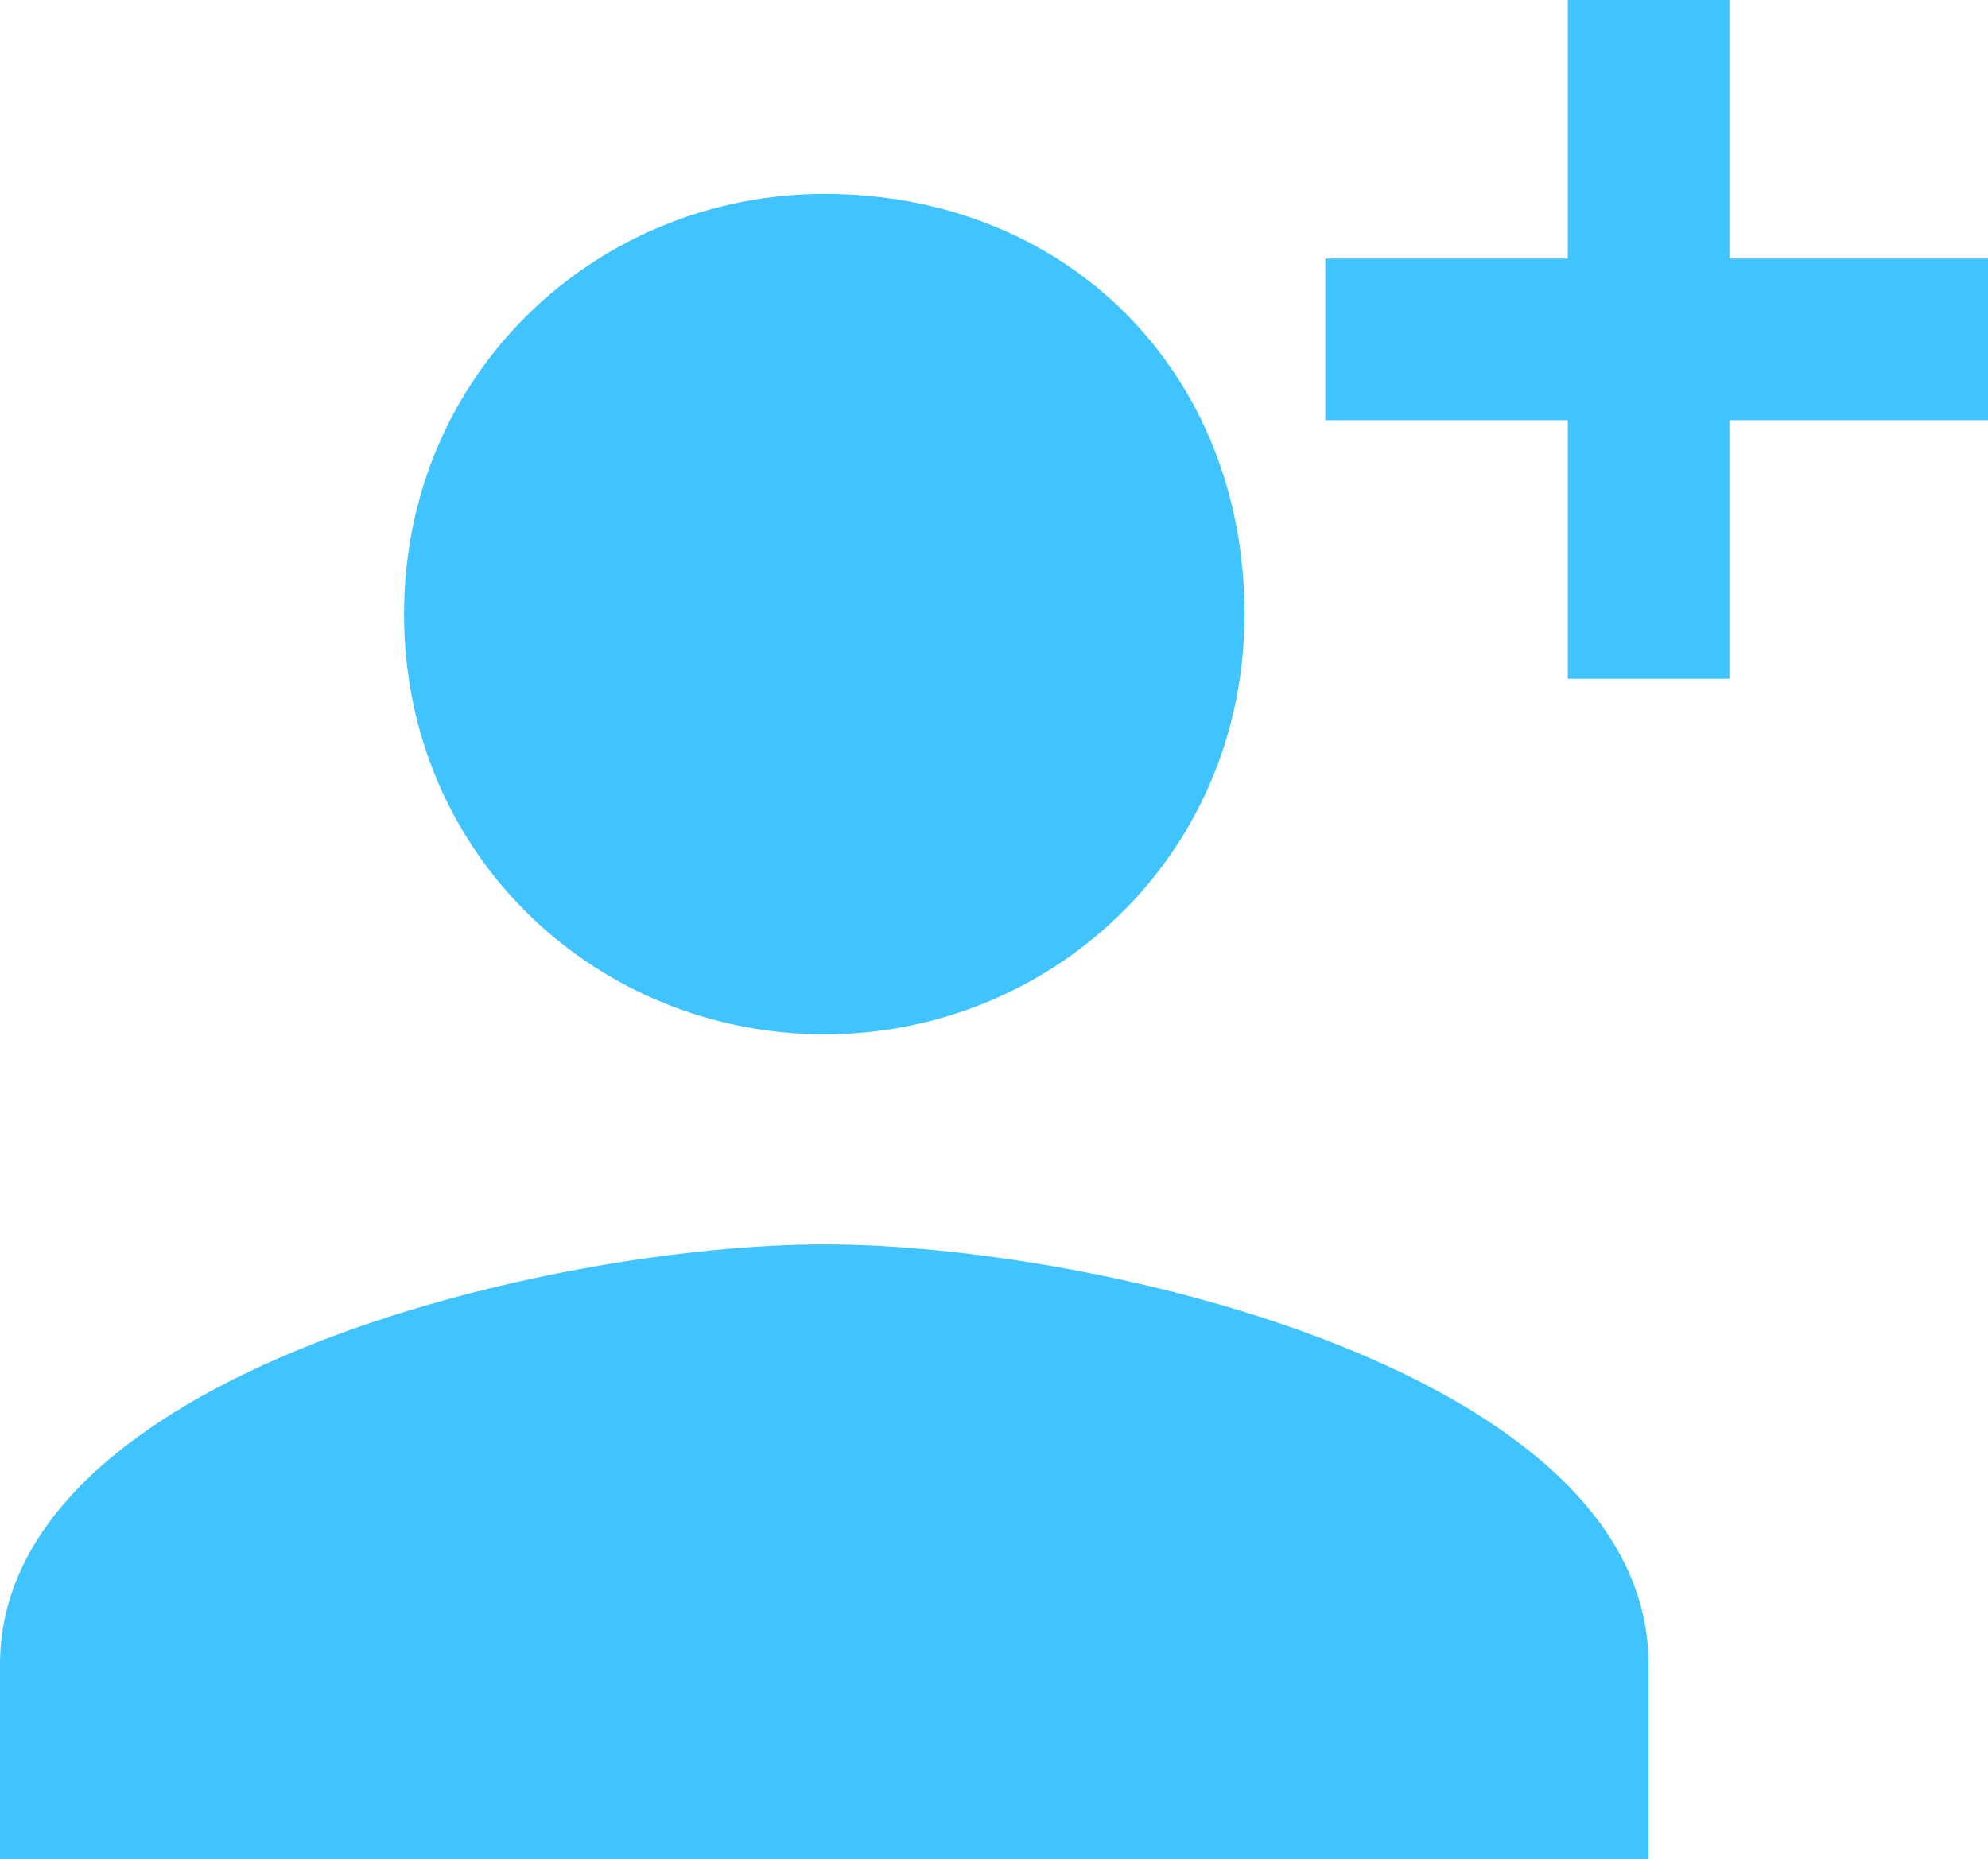
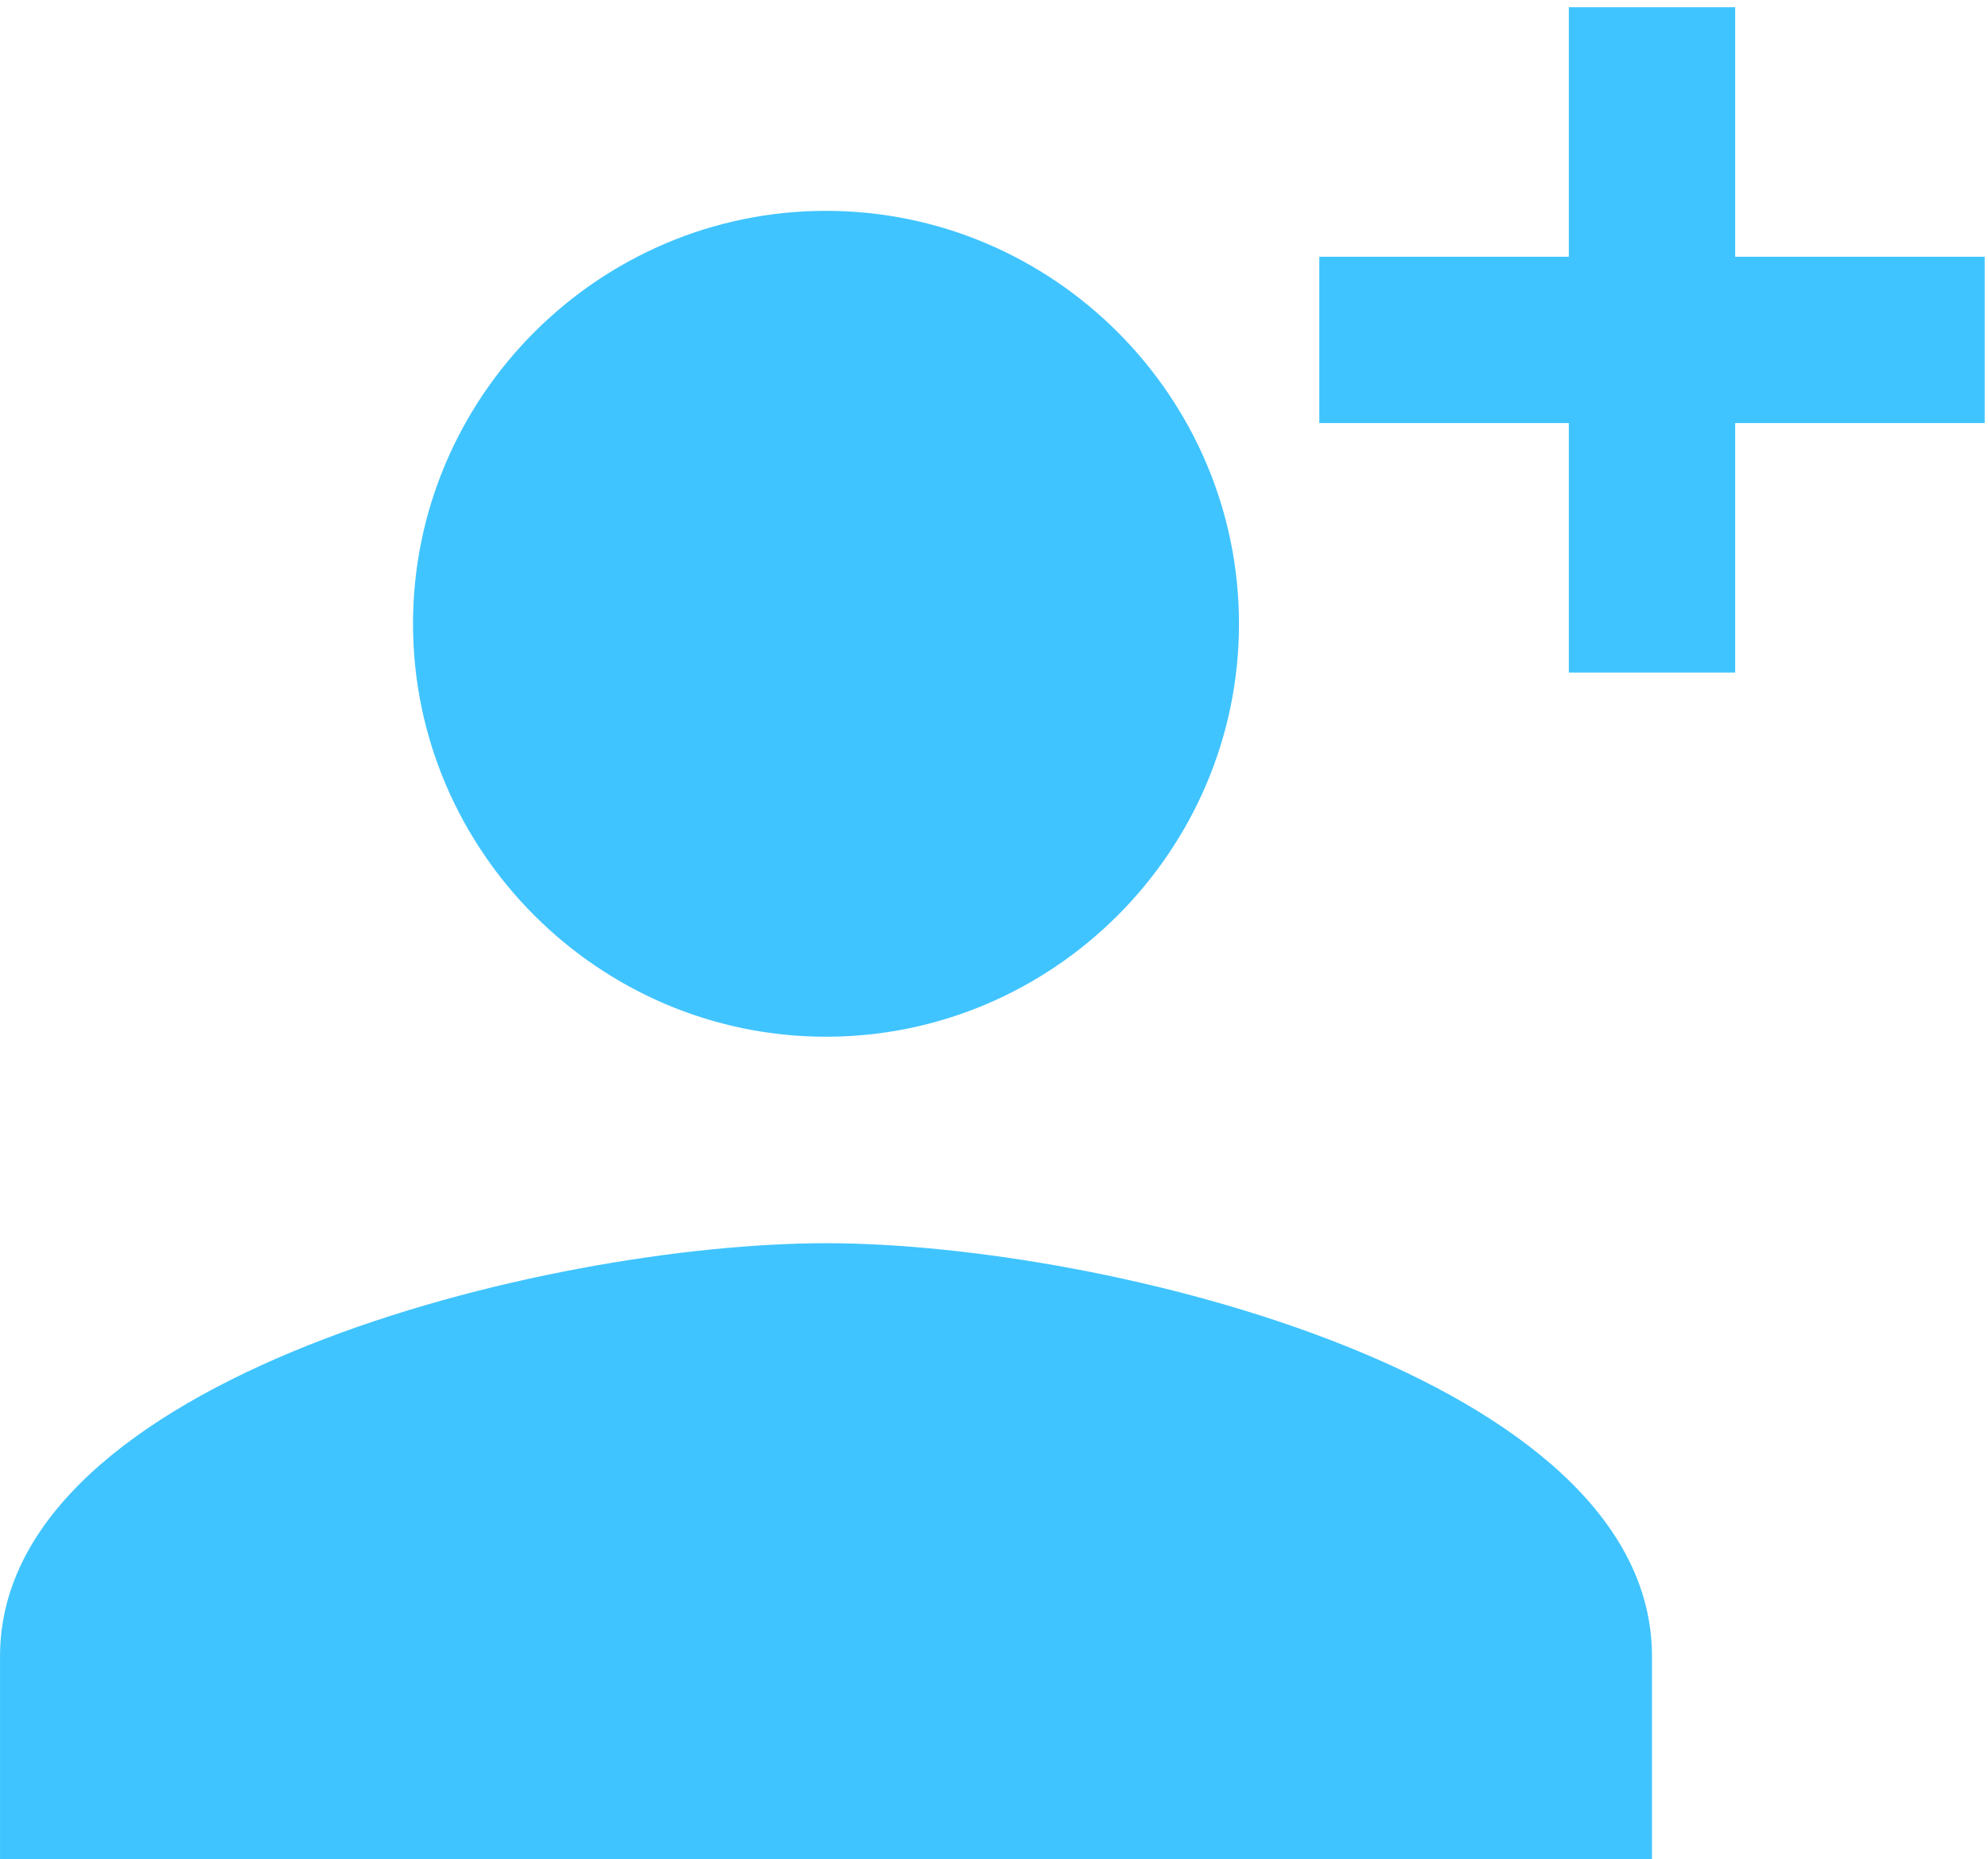
- <svg xmlns="http://www.w3.org/2000/svg" version="1.1" id="Layer_1" x="0px" y="0px" viewBox="-193 195.5 12.3 11.5" style="enable-background:new -193 195.5 12.3 11.5;" xml:space="preserve">
+ <svg xmlns="http://www.w3.org/2000/svg" xmlns:xlink="http://www.w3.org/1999/xlink" version="1.1" id="Layer_1" x="0px" y="0px" viewBox="0 0 12.3 11.5" style="enable-background:new 0 0 12.3 11.5;" xml:space="preserve">
  <style type="text/css">
	.st0{fill:#40C4FF;}
	.st1{fill:none;}
+ 	.st2{fill:#40C4FF;stroke:#40C4FF;stroke-width:2;stroke-miterlimit:10;}
</style>
-   <g id="XMLID_2832_">
-     <g id="XMLID_10_">
-       <g id="XMLID_11_">
-         <g id="XMLID_12_">
-           <path class="st0" d="M-187.9,201.9c1.4,0,2.6-1.1,2.6-2.6s-1.1-2.6-2.6-2.6c-1.4,0-2.6,1.1-2.6,2.6S-189.3,201.9-187.9,201.9z       M-187.9,203.2c-1.7,0-5.1,0.8-5.1,2.6v1.3h10.2v-1.3C-182.8,204-186.2,203.2-187.9,203.2z" />
-         </g>
+   <symbol id="ic_x5F_people" viewBox="0 -24 24 24">
+     <g id="XMLID_2070_">
+       <g id="XMLID_2990_">
+         <path id="XMLID_2991_" class="st0" d="M12-12c2.2,0,4,1.8,4,4c0,2.2-1.8,4-4,4C9.8-4,8-5.8,8-8C8-10.2,9.8-12,12-12z M12-14     c-2.7,0-8-1.3-8-4v-2h16v2C20-15.3,14.7-14,12-14z" />
      </g>
    </g>
-   </g>
-   <g id="XMLID_2831_">
-     <g id="XMLID_7_">
-       <polygon class="st0" points="-180.7,197.1 -180.7,198.1 -182.3,198.1 -182.3,199.7 -183.3,199.7 -183.3,198.1 -184.8,198.1     -184.8,197.1 -183.3,197.1 -183.3,195.5 -182.3,195.5 -182.3,197.1   " />
-       <path class="st1" d="M-180.7,198.1h-1.5v1.5h-1v-1.5h-1.6v-1h1.6v-1.6h1v1.6h1.5V198.1z" />
-     </g>
+     <polygon id="XMLID_2068_" class="st1" points="24,-24 0,-24 0,0 24,0  " />
+   </symbol>
+   <symbol id="ic_x5F_plus" viewBox="0 -24 24 24">
+     <path id="XMLID_2065_" class="st2" d="M19-13h-6v-6h-2v6H5v2h6v6h2v-6h6V-13z" />
+     <polygon id="XMLID_2064_" class="st1" points="24,-24 0,-24 0,0 24,0  " />
+   </symbol>
+   <g id="XMLID_2830_">
+     <use xlink:href="#ic_x5F_people" width="24" height="24" id="XMLID_2832_" x="0" y="-24" transform="matrix(0.6388 0 0 -0.6388 -2.555 -1.2506)" style="overflow:visible;" />
+     <use xlink:href="#ic_x5F_plus" width="24" height="24" id="XMLID_2831_" x="0" y="-24" transform="matrix(0.2573 0 0 -0.2573 7.1335 -0.9844)" style="overflow:visible;" />
  </g>
</svg>
